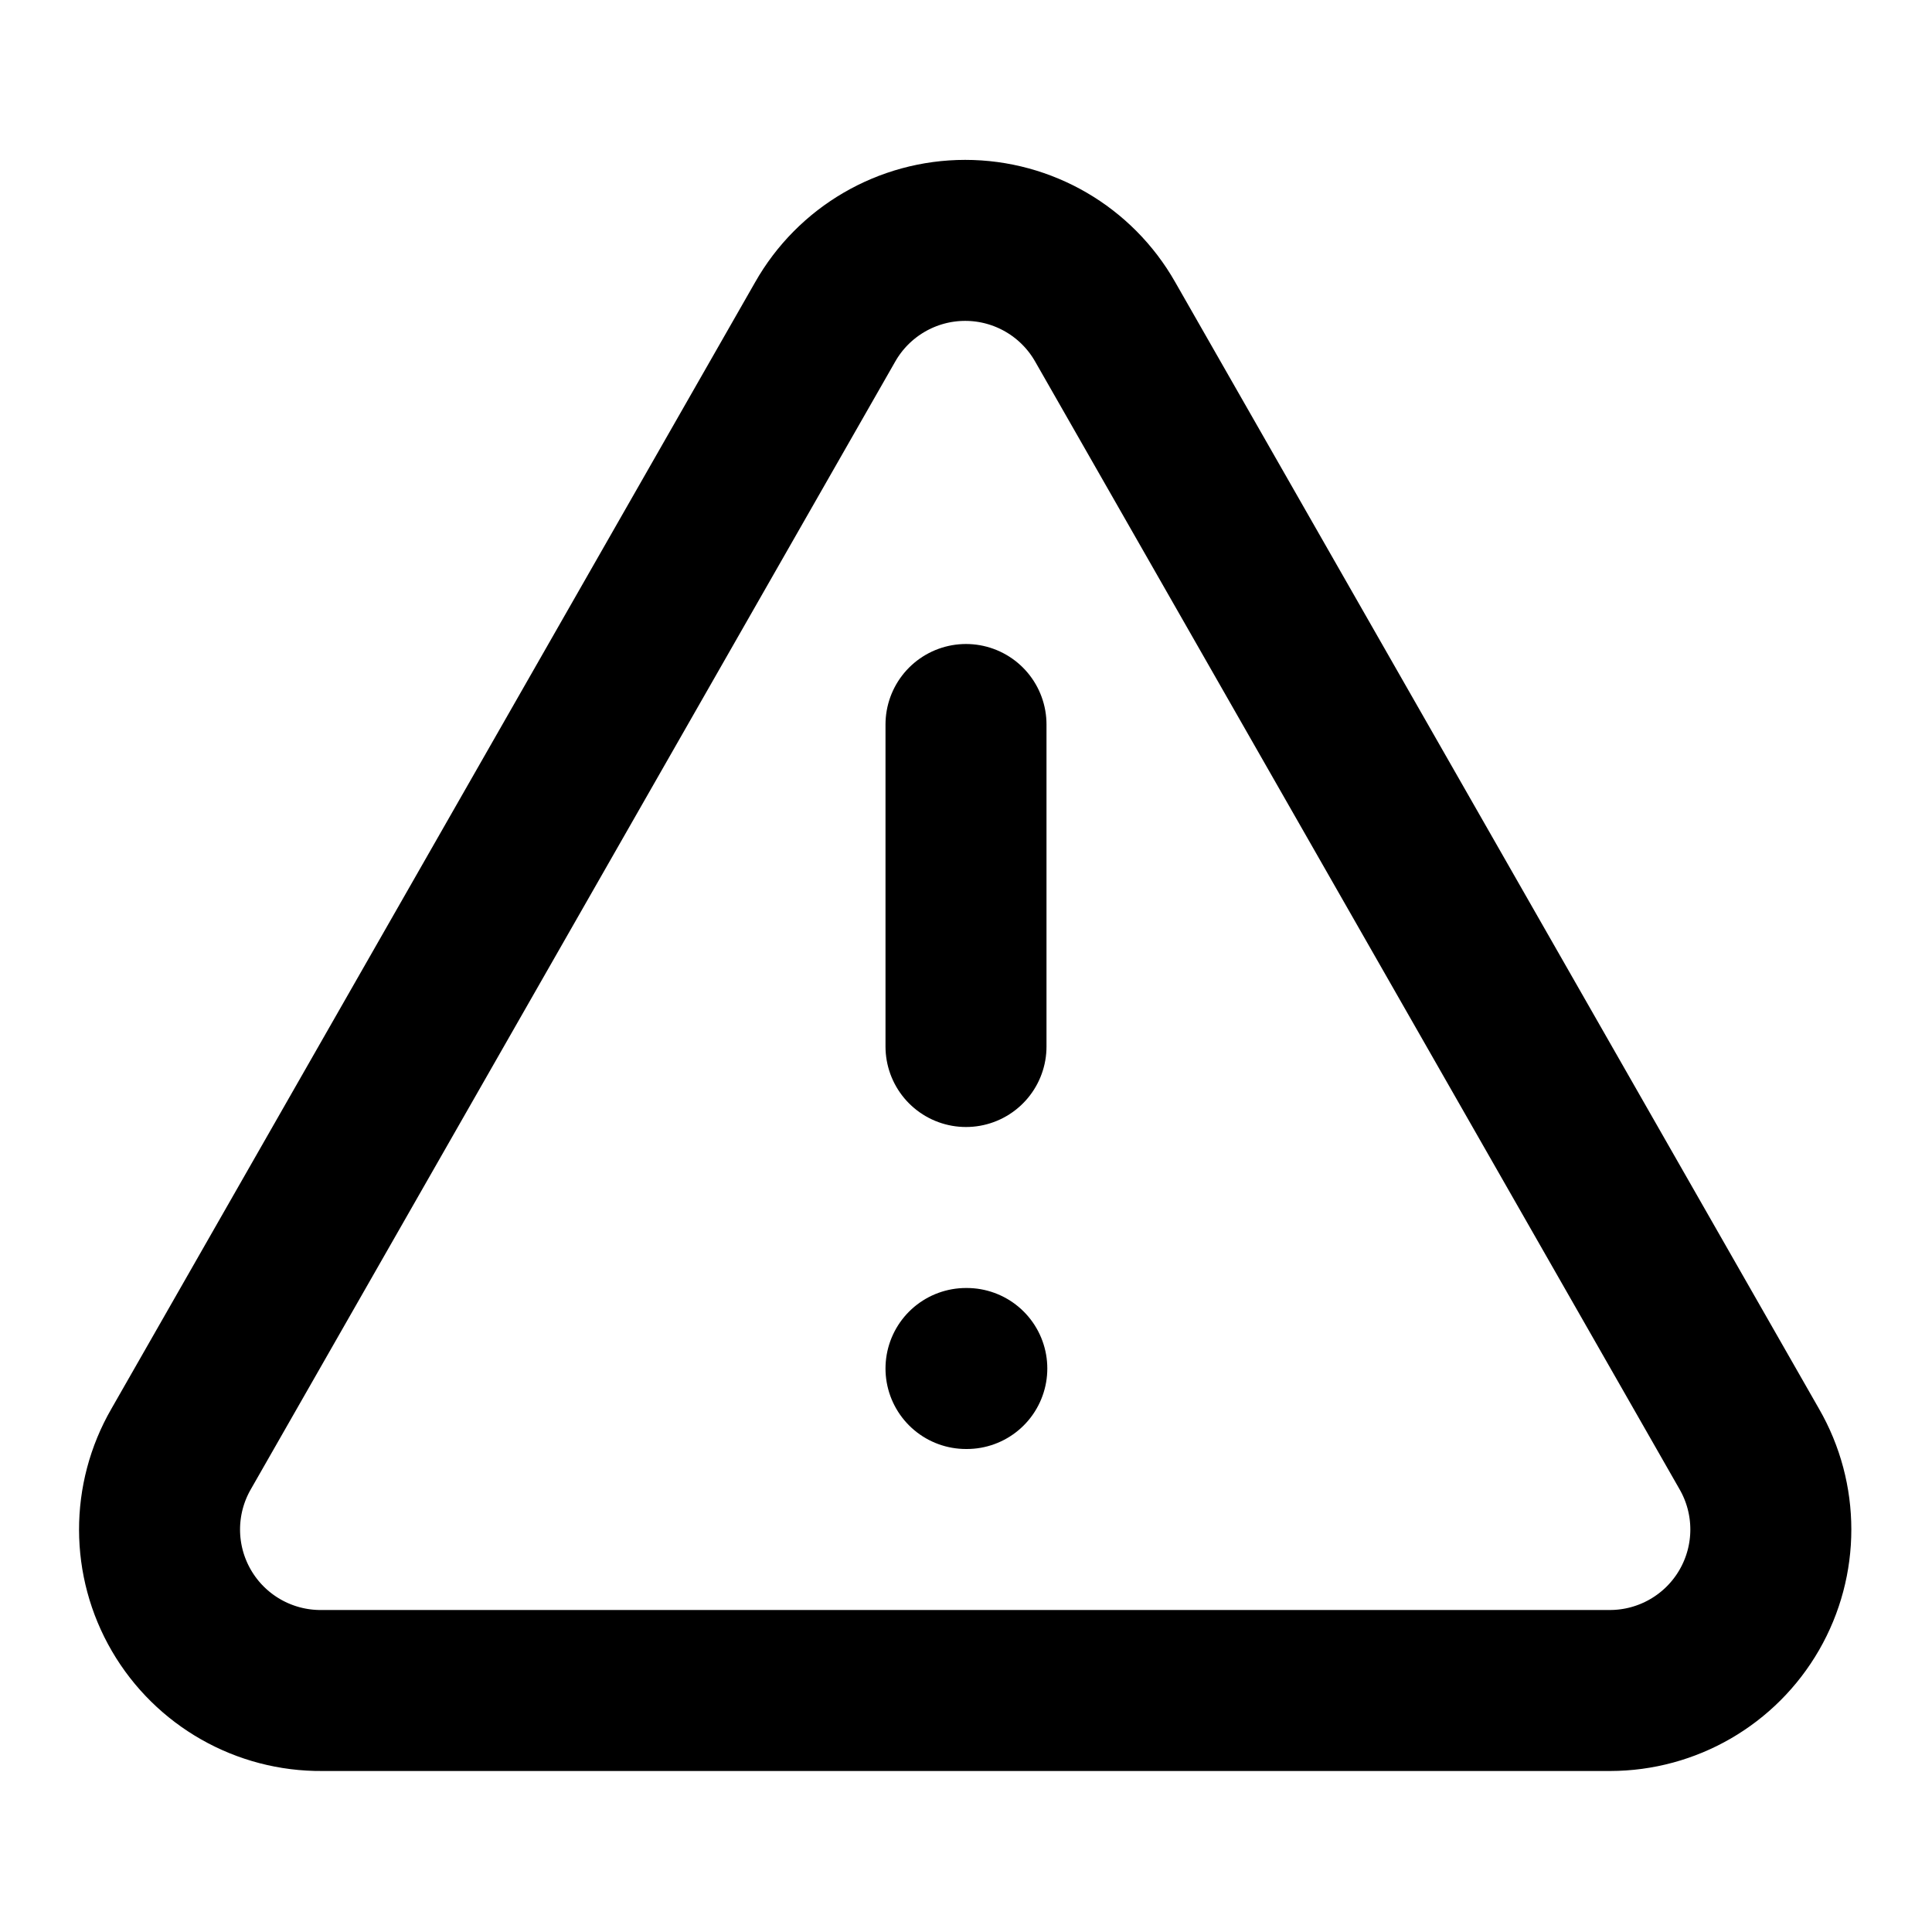
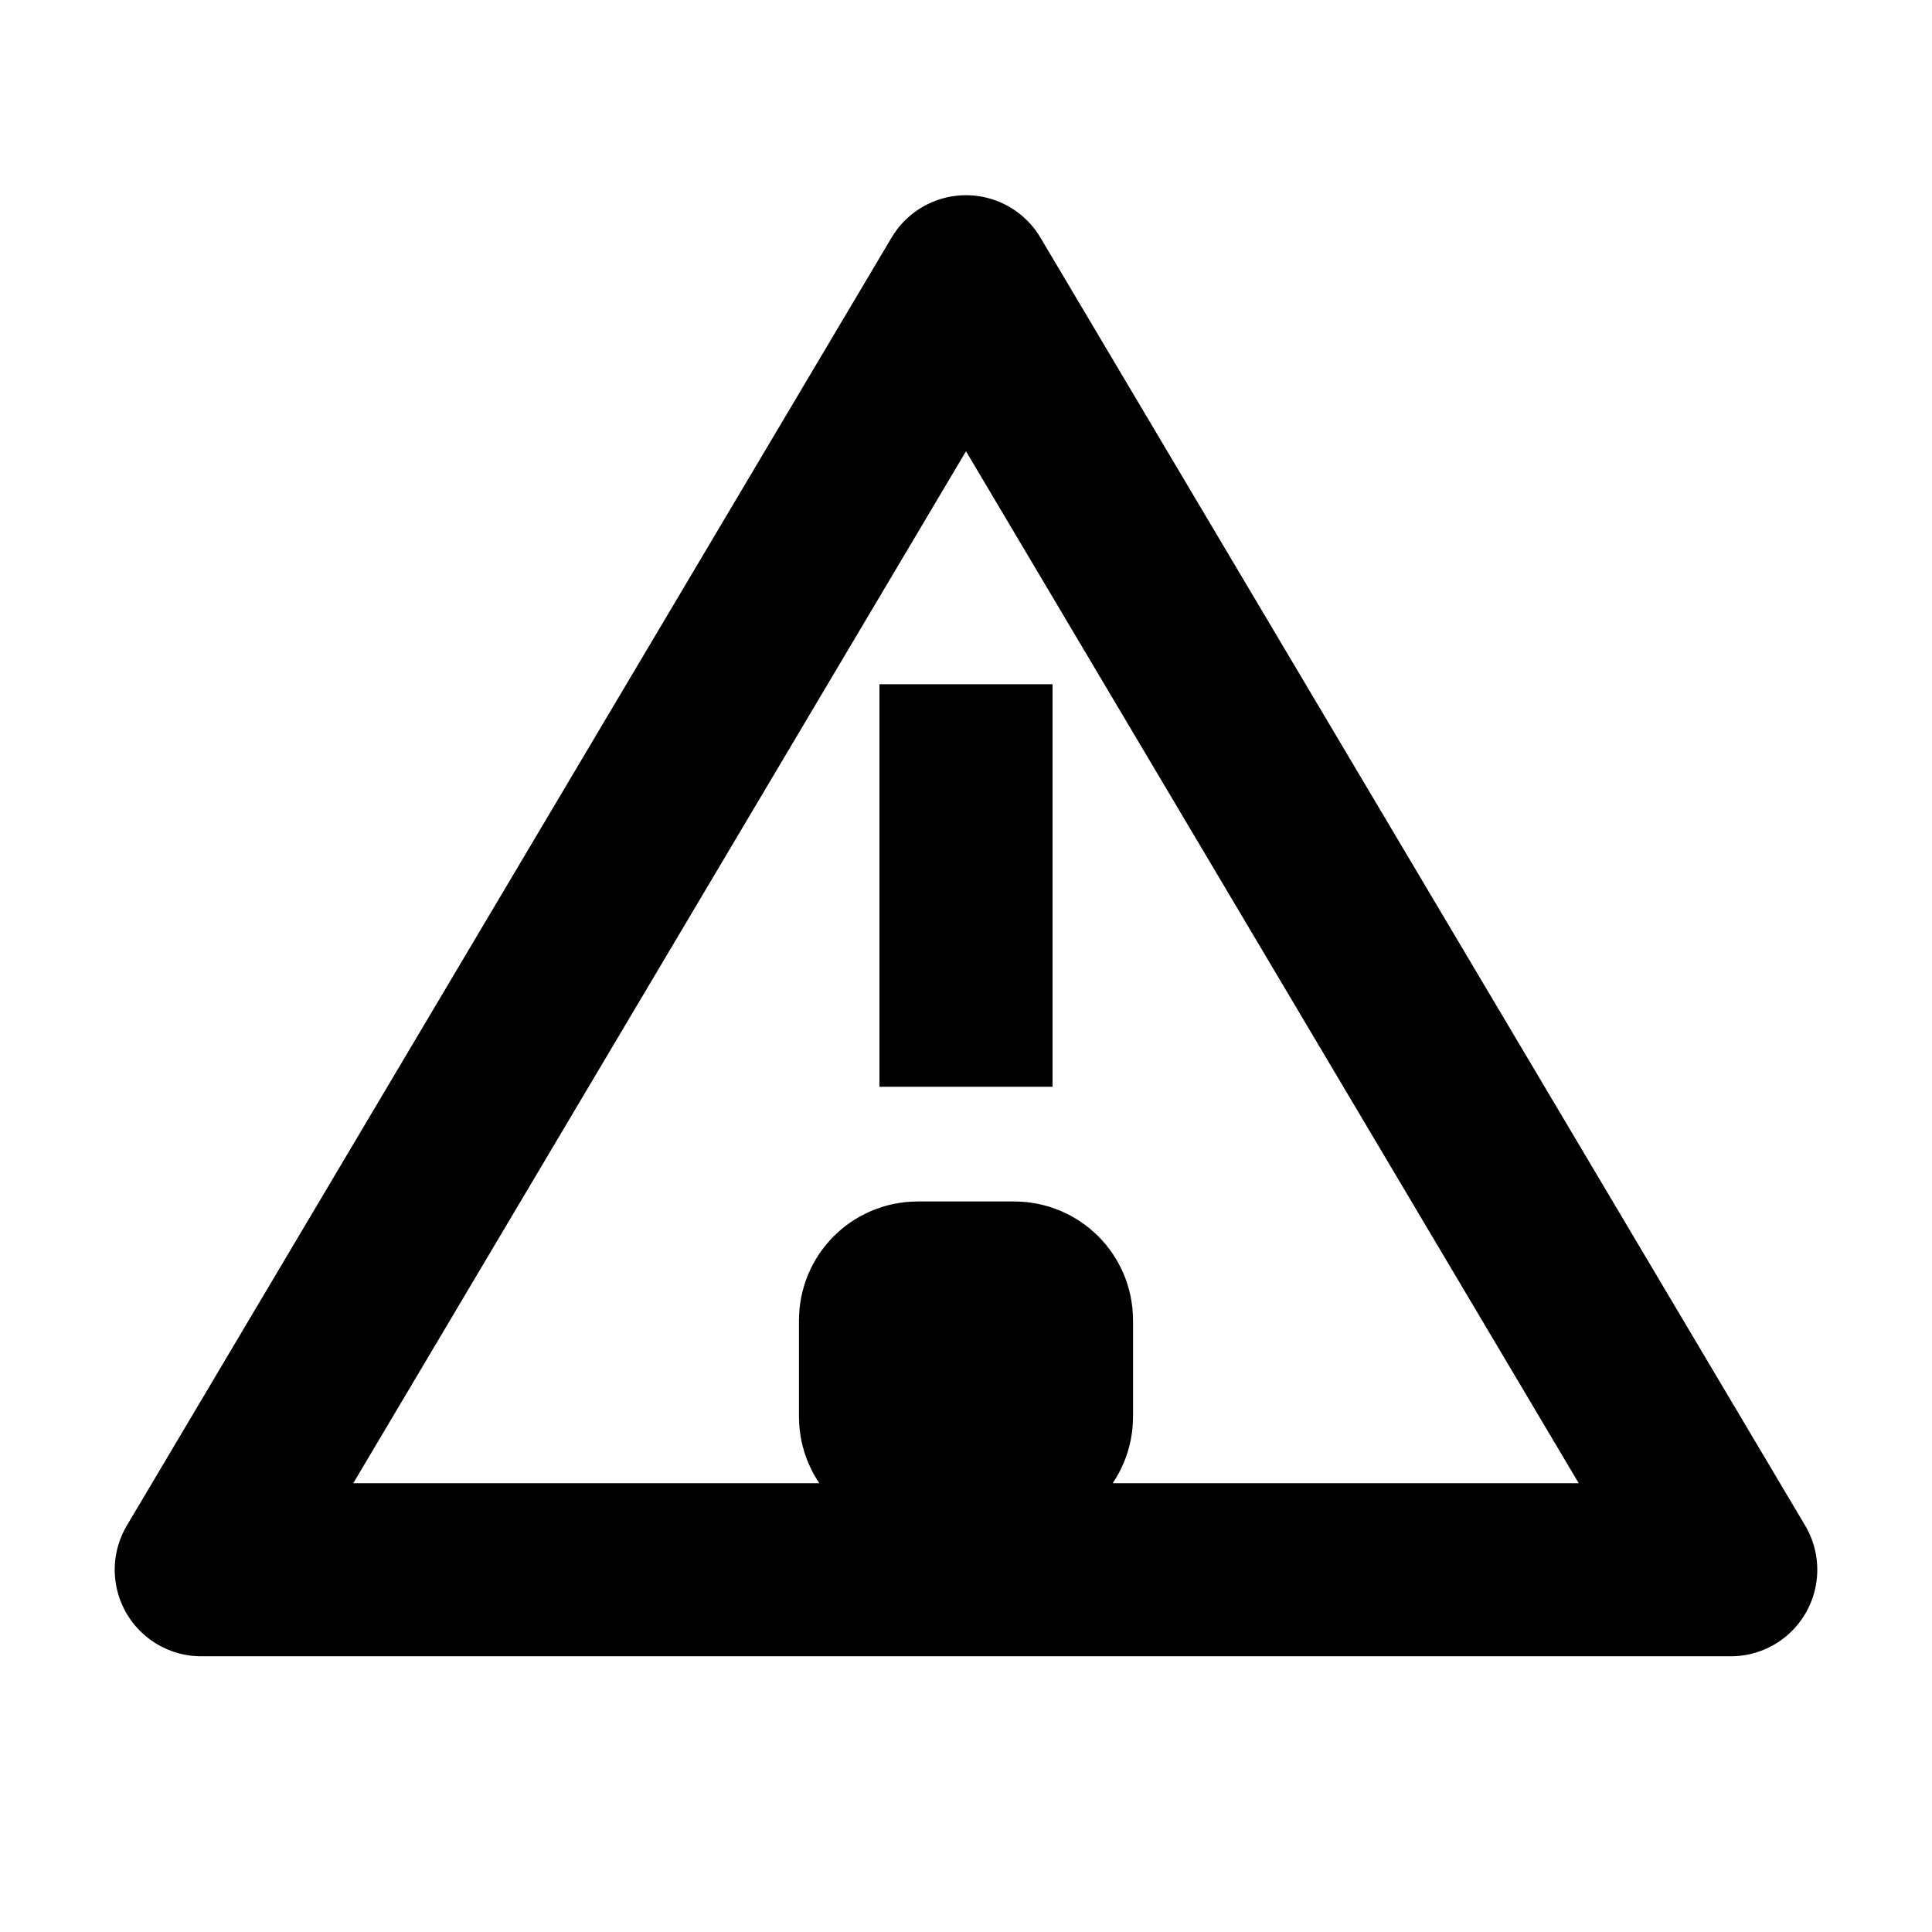
- <svg xmlns="http://www.w3.org/2000/svg" width="24" height="24" viewBox="0 0 24 24" fill="none" stroke="currentColor" stroke-width="2" stroke-linecap="round" stroke-linejoin="round">
-   <path d="m21.73 18-8-14a2 2 0 0 0-3.48 0l-8 14A2 2 0 0 0 4 21h16a2 2 0 0 0 1.73-3Z" />
-   <line x1="12" x2="12" y1="9" y2="13" />
-   <line x1="12" x2="12.01" y1="17" y2="17" />
+ <svg xmlns="http://www.w3.org/2000/svg" width="24" height="24" viewBox="0 0 24 24" fill="none" stroke="currentColor" stroke-width="2.15" stroke-linecap="butt" stroke-linejoin="round">
+   <path d="M 12 3.5 L 21.5 19.5 H 2.5 Z" />
+   <path d="M 12 8.5 V 13.5" />
+   <rect x="11" y="16" width="2" height="2" rx="0.4" />
</svg>
